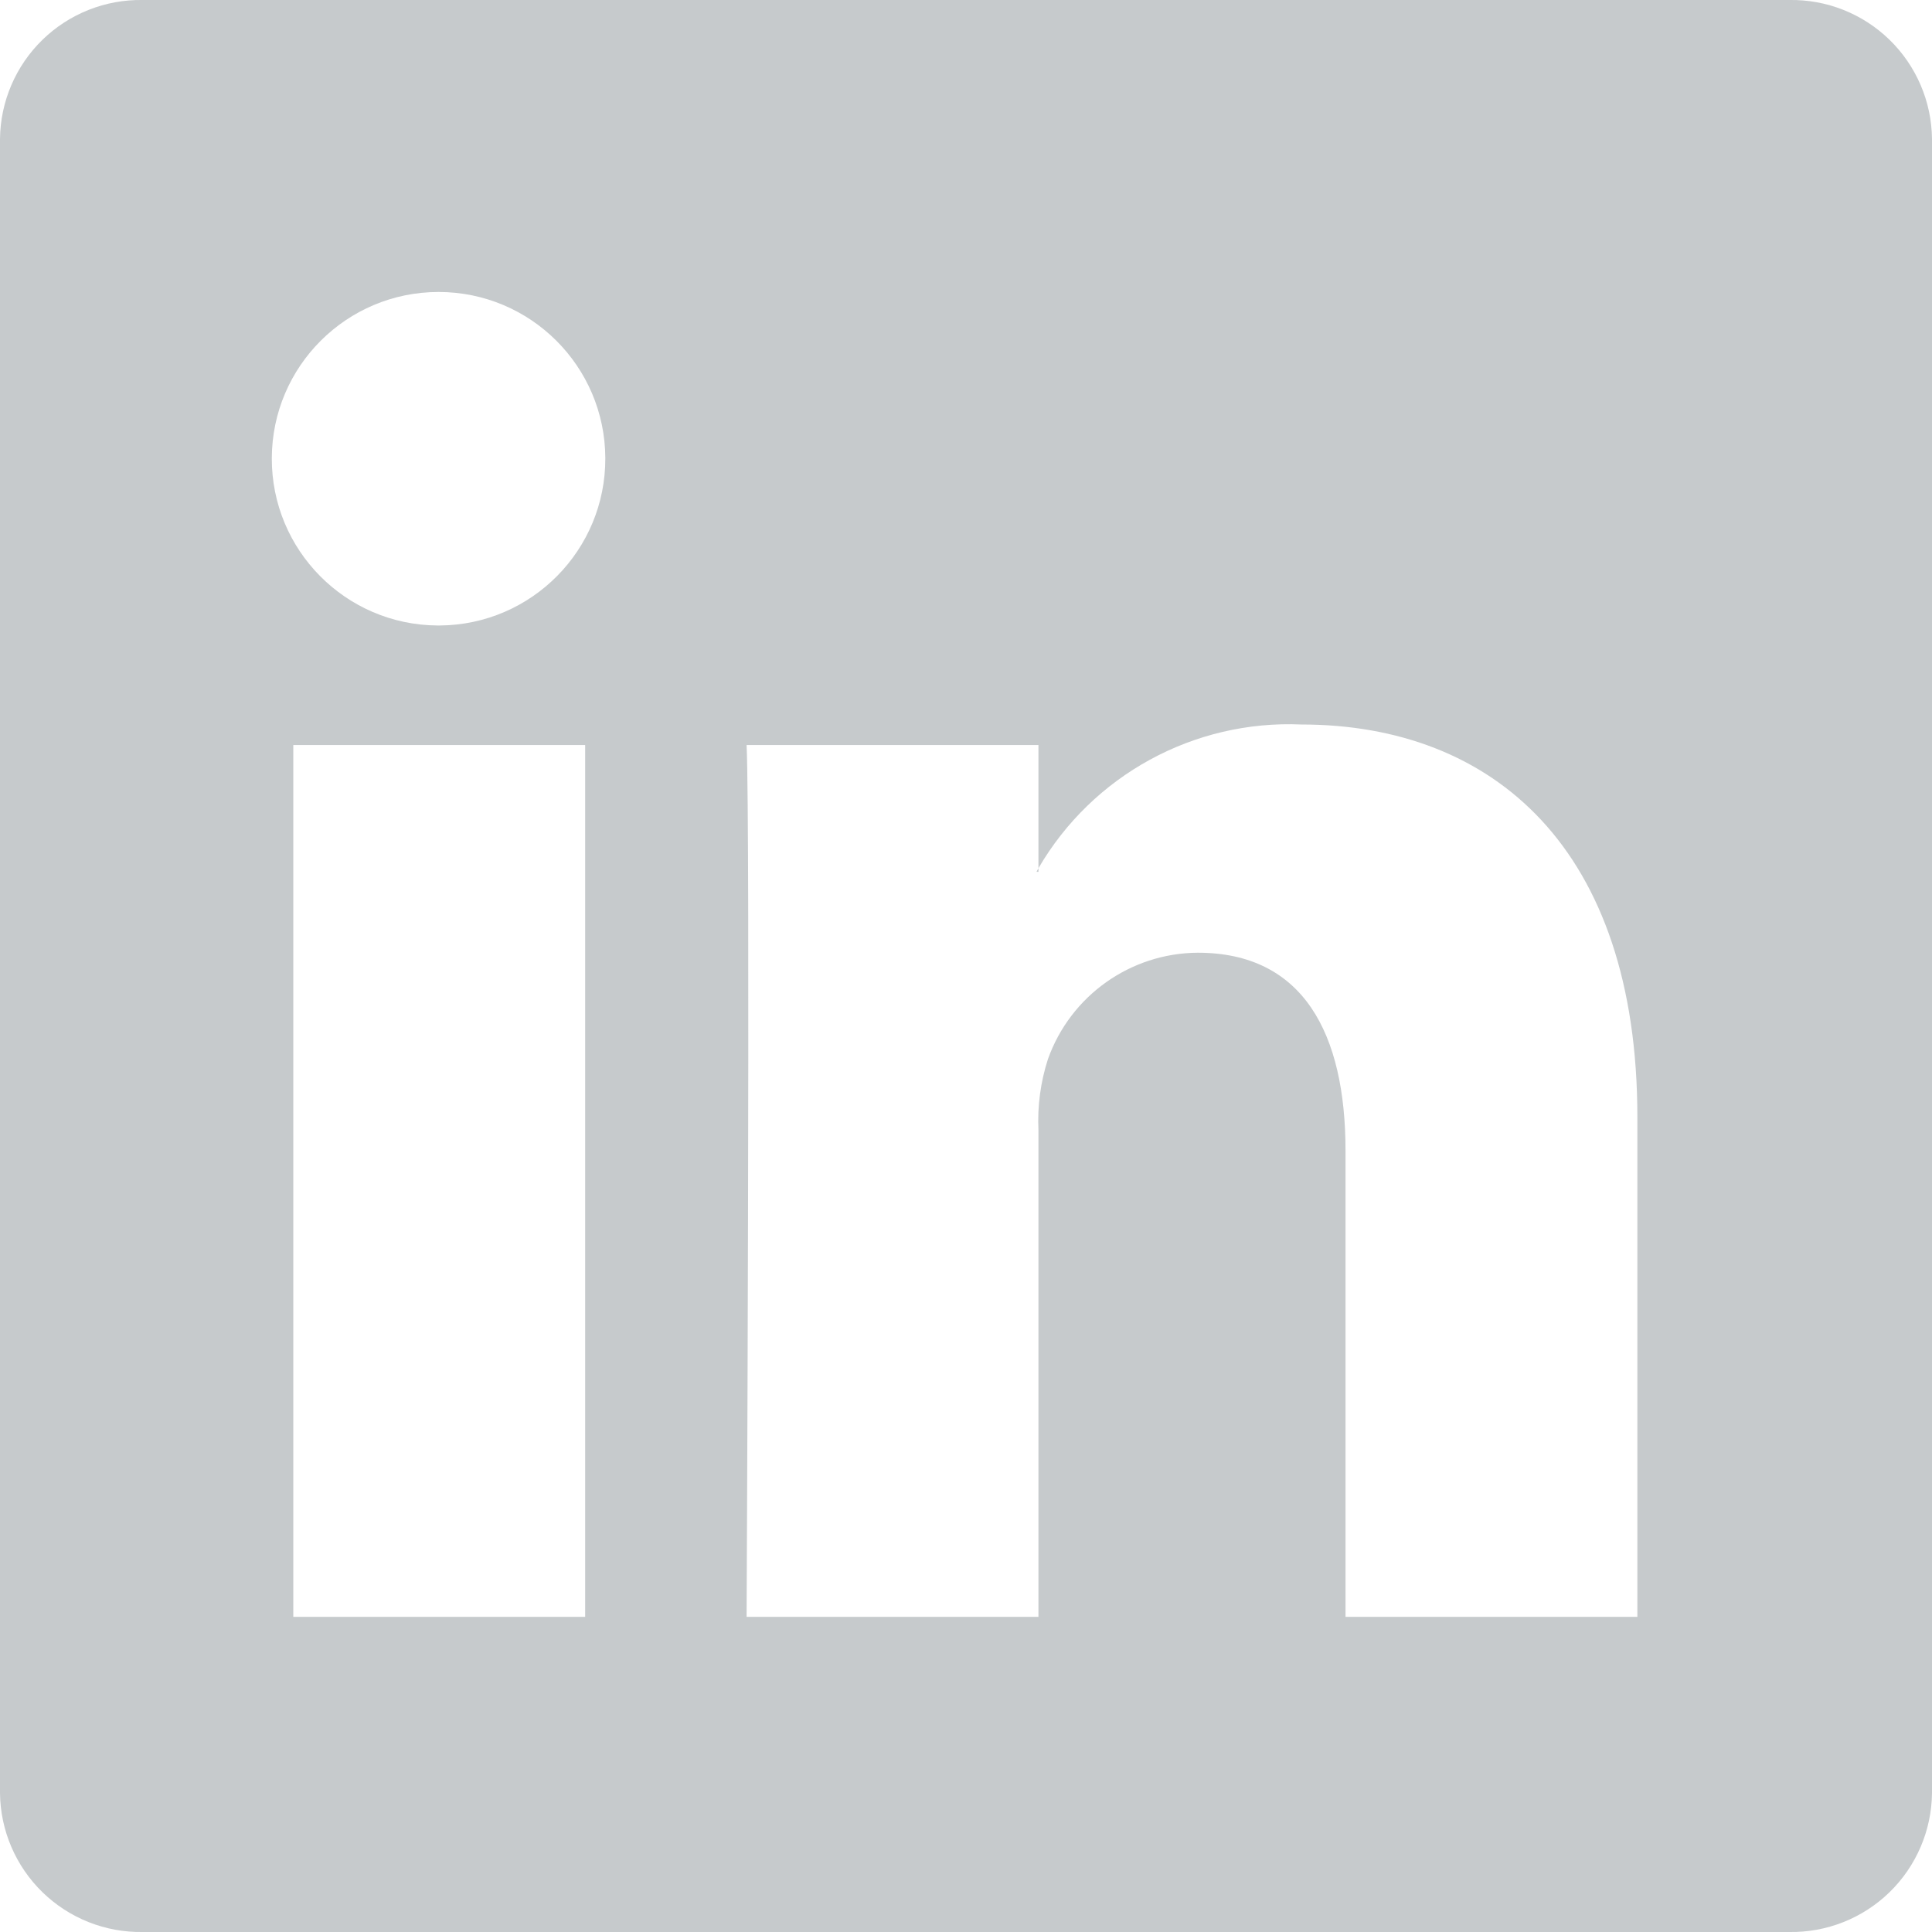
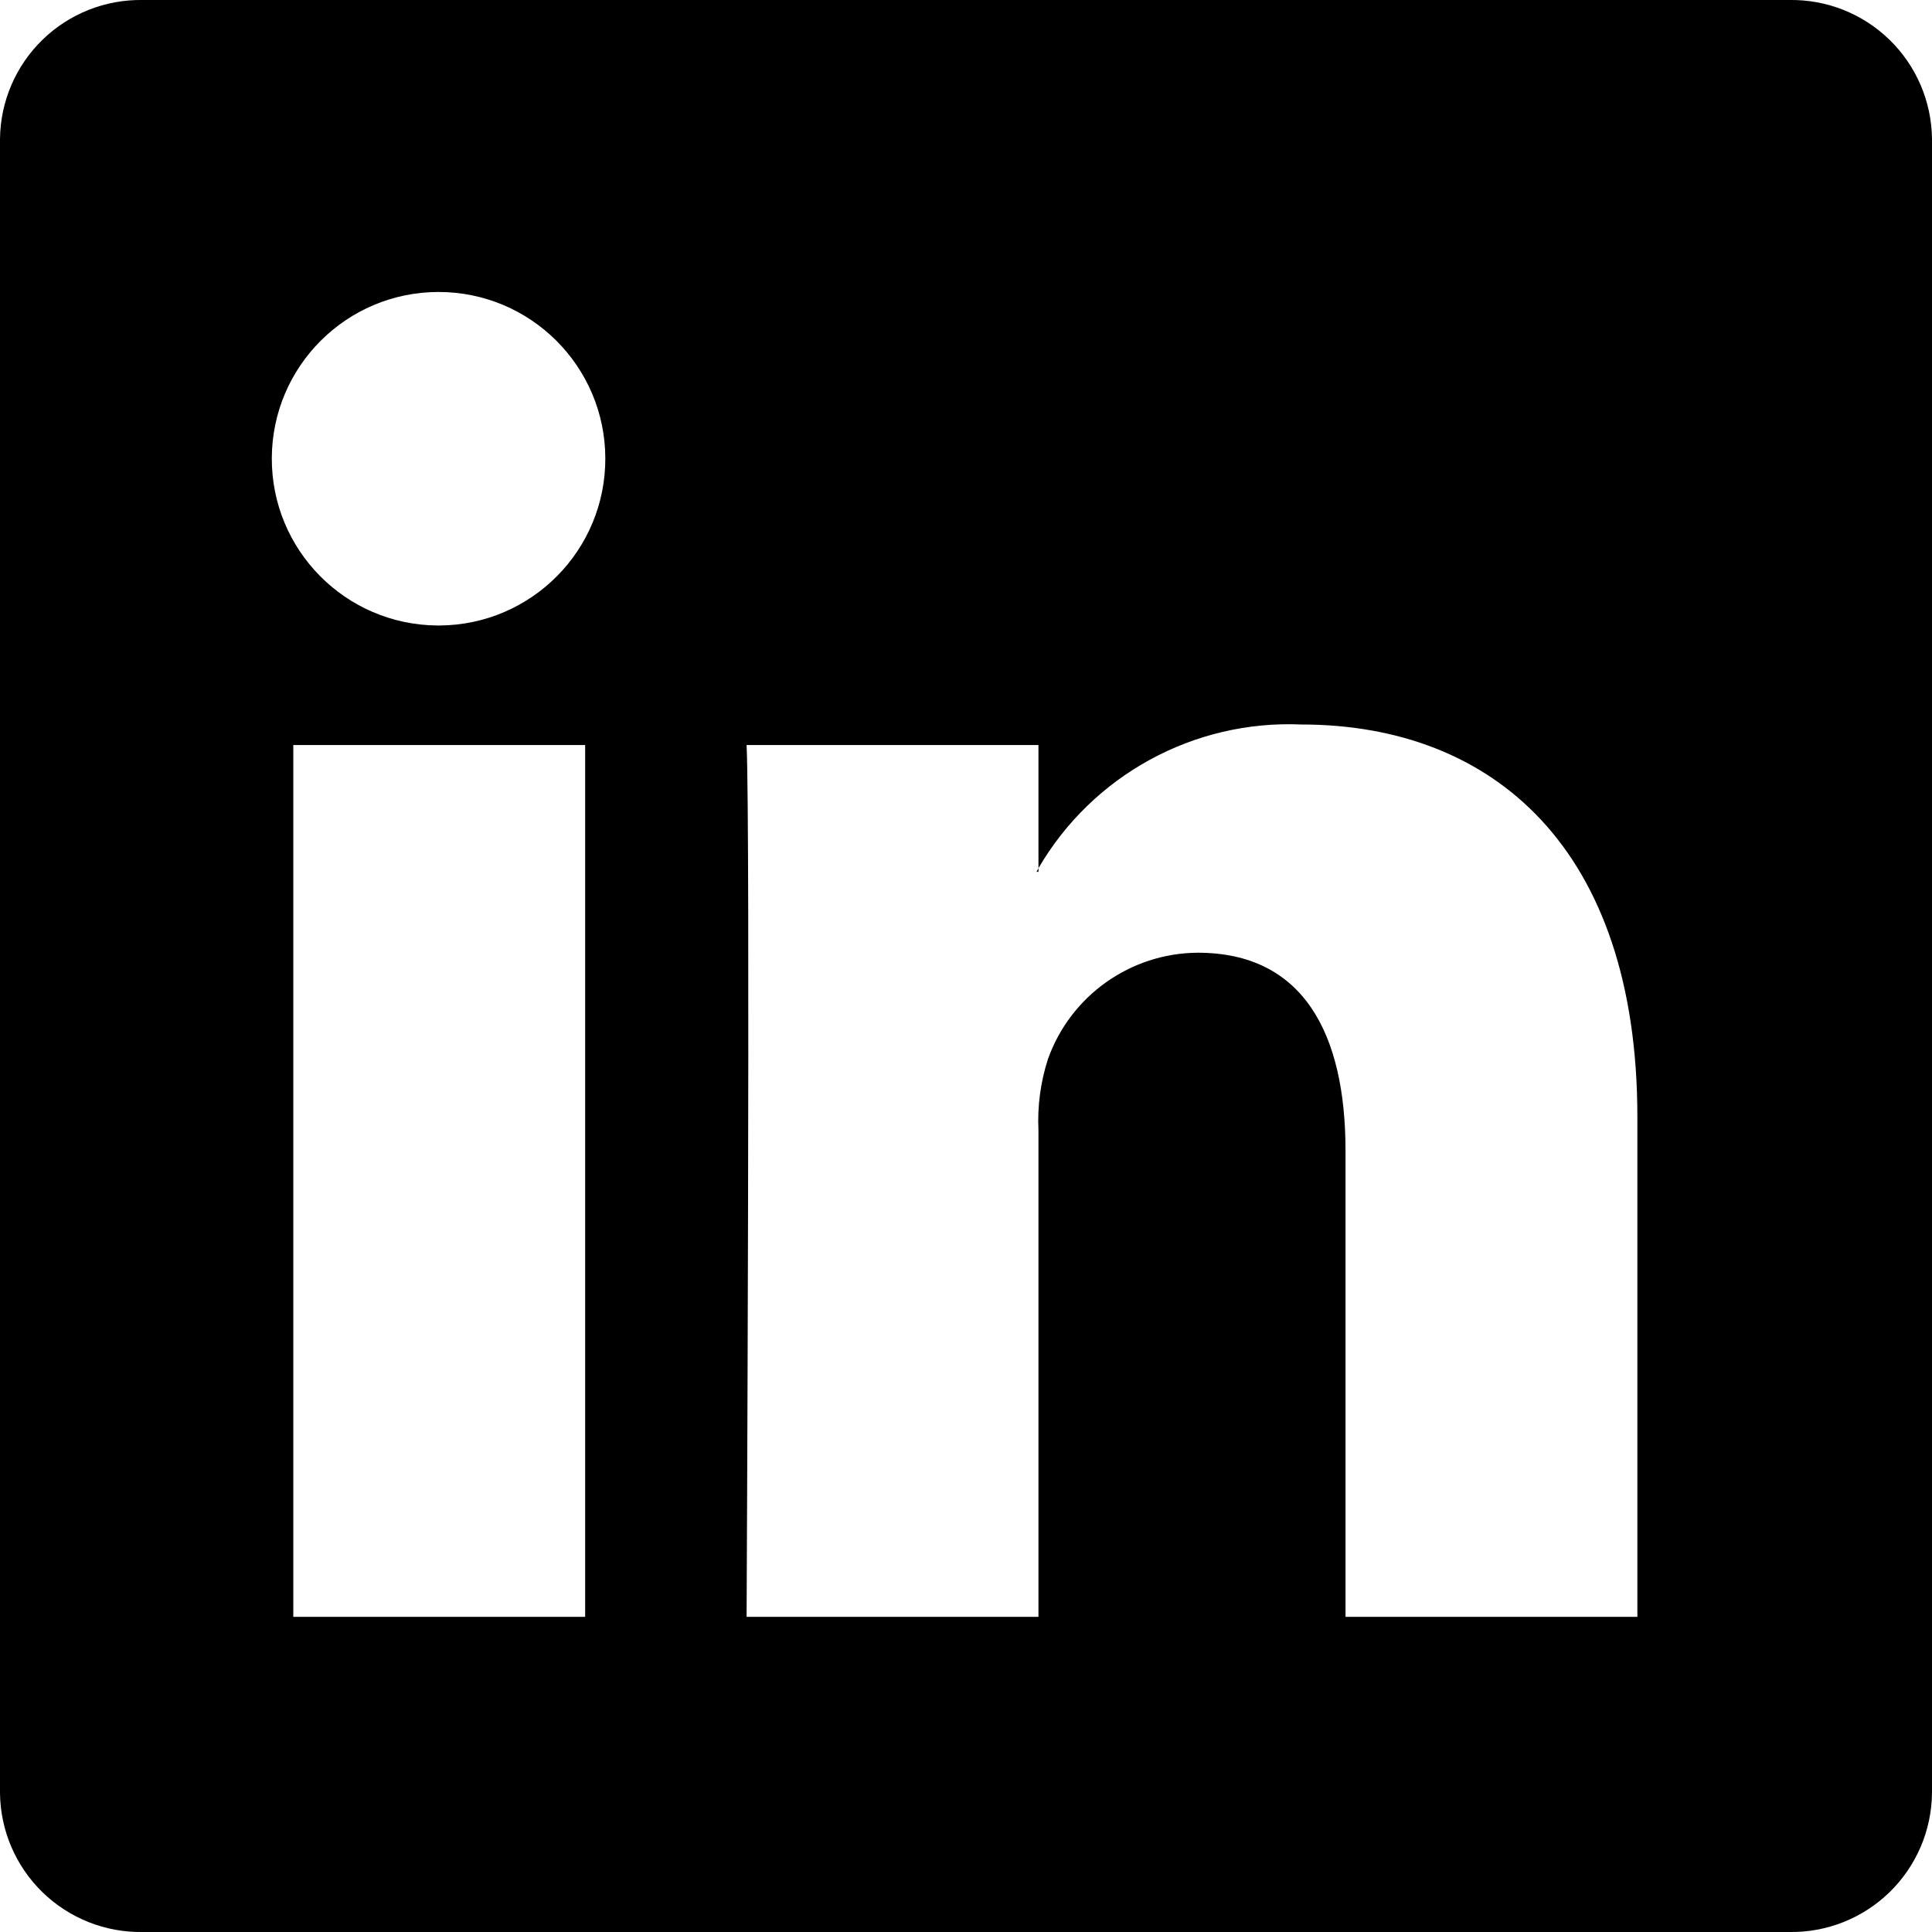
<svg xmlns="http://www.w3.org/2000/svg" width="16" height="16" viewBox="0 0 16 16">
  <defs>
-     <style>
-       .cls-1 {
-         fill: #c6cacc;
-         fill-rule: evenodd;
-       }
-     </style>
  </defs>
  <path class="cls-1" d="M473.6,2803.22v-0.03l-0.016.03H473.6Zm6.213-7.22H466.182a1.163,1.163,0,0,0-1.182,1.15v13.7a1.163,1.163,0,0,0,1.182,1.15h13.635a1.163,1.163,0,0,0,1.183-1.15v-13.7A1.163,1.163,0,0,0,479.817,2796Zm-9.967,13.39h-2.417v-7.22h2.417v7.22Zm-1.208-8.21h-0.016A1.381,1.381,0,1,1,468.642,2801.18Zm9.922,8.21h-2.417v-3.86c0-.97-0.349-1.64-1.224-1.64a1.326,1.326,0,0,0-1.24.88,1.661,1.661,0,0,0-.079.59v4.03h-2.417s0.032-6.54,0-7.22H473.6v1.02a2.4,2.4,0,0,1,2.178-1.19c1.59,0,2.782,1.03,2.782,3.25v4.14Z" transform="translate(-465 -2796)" />
</svg>
